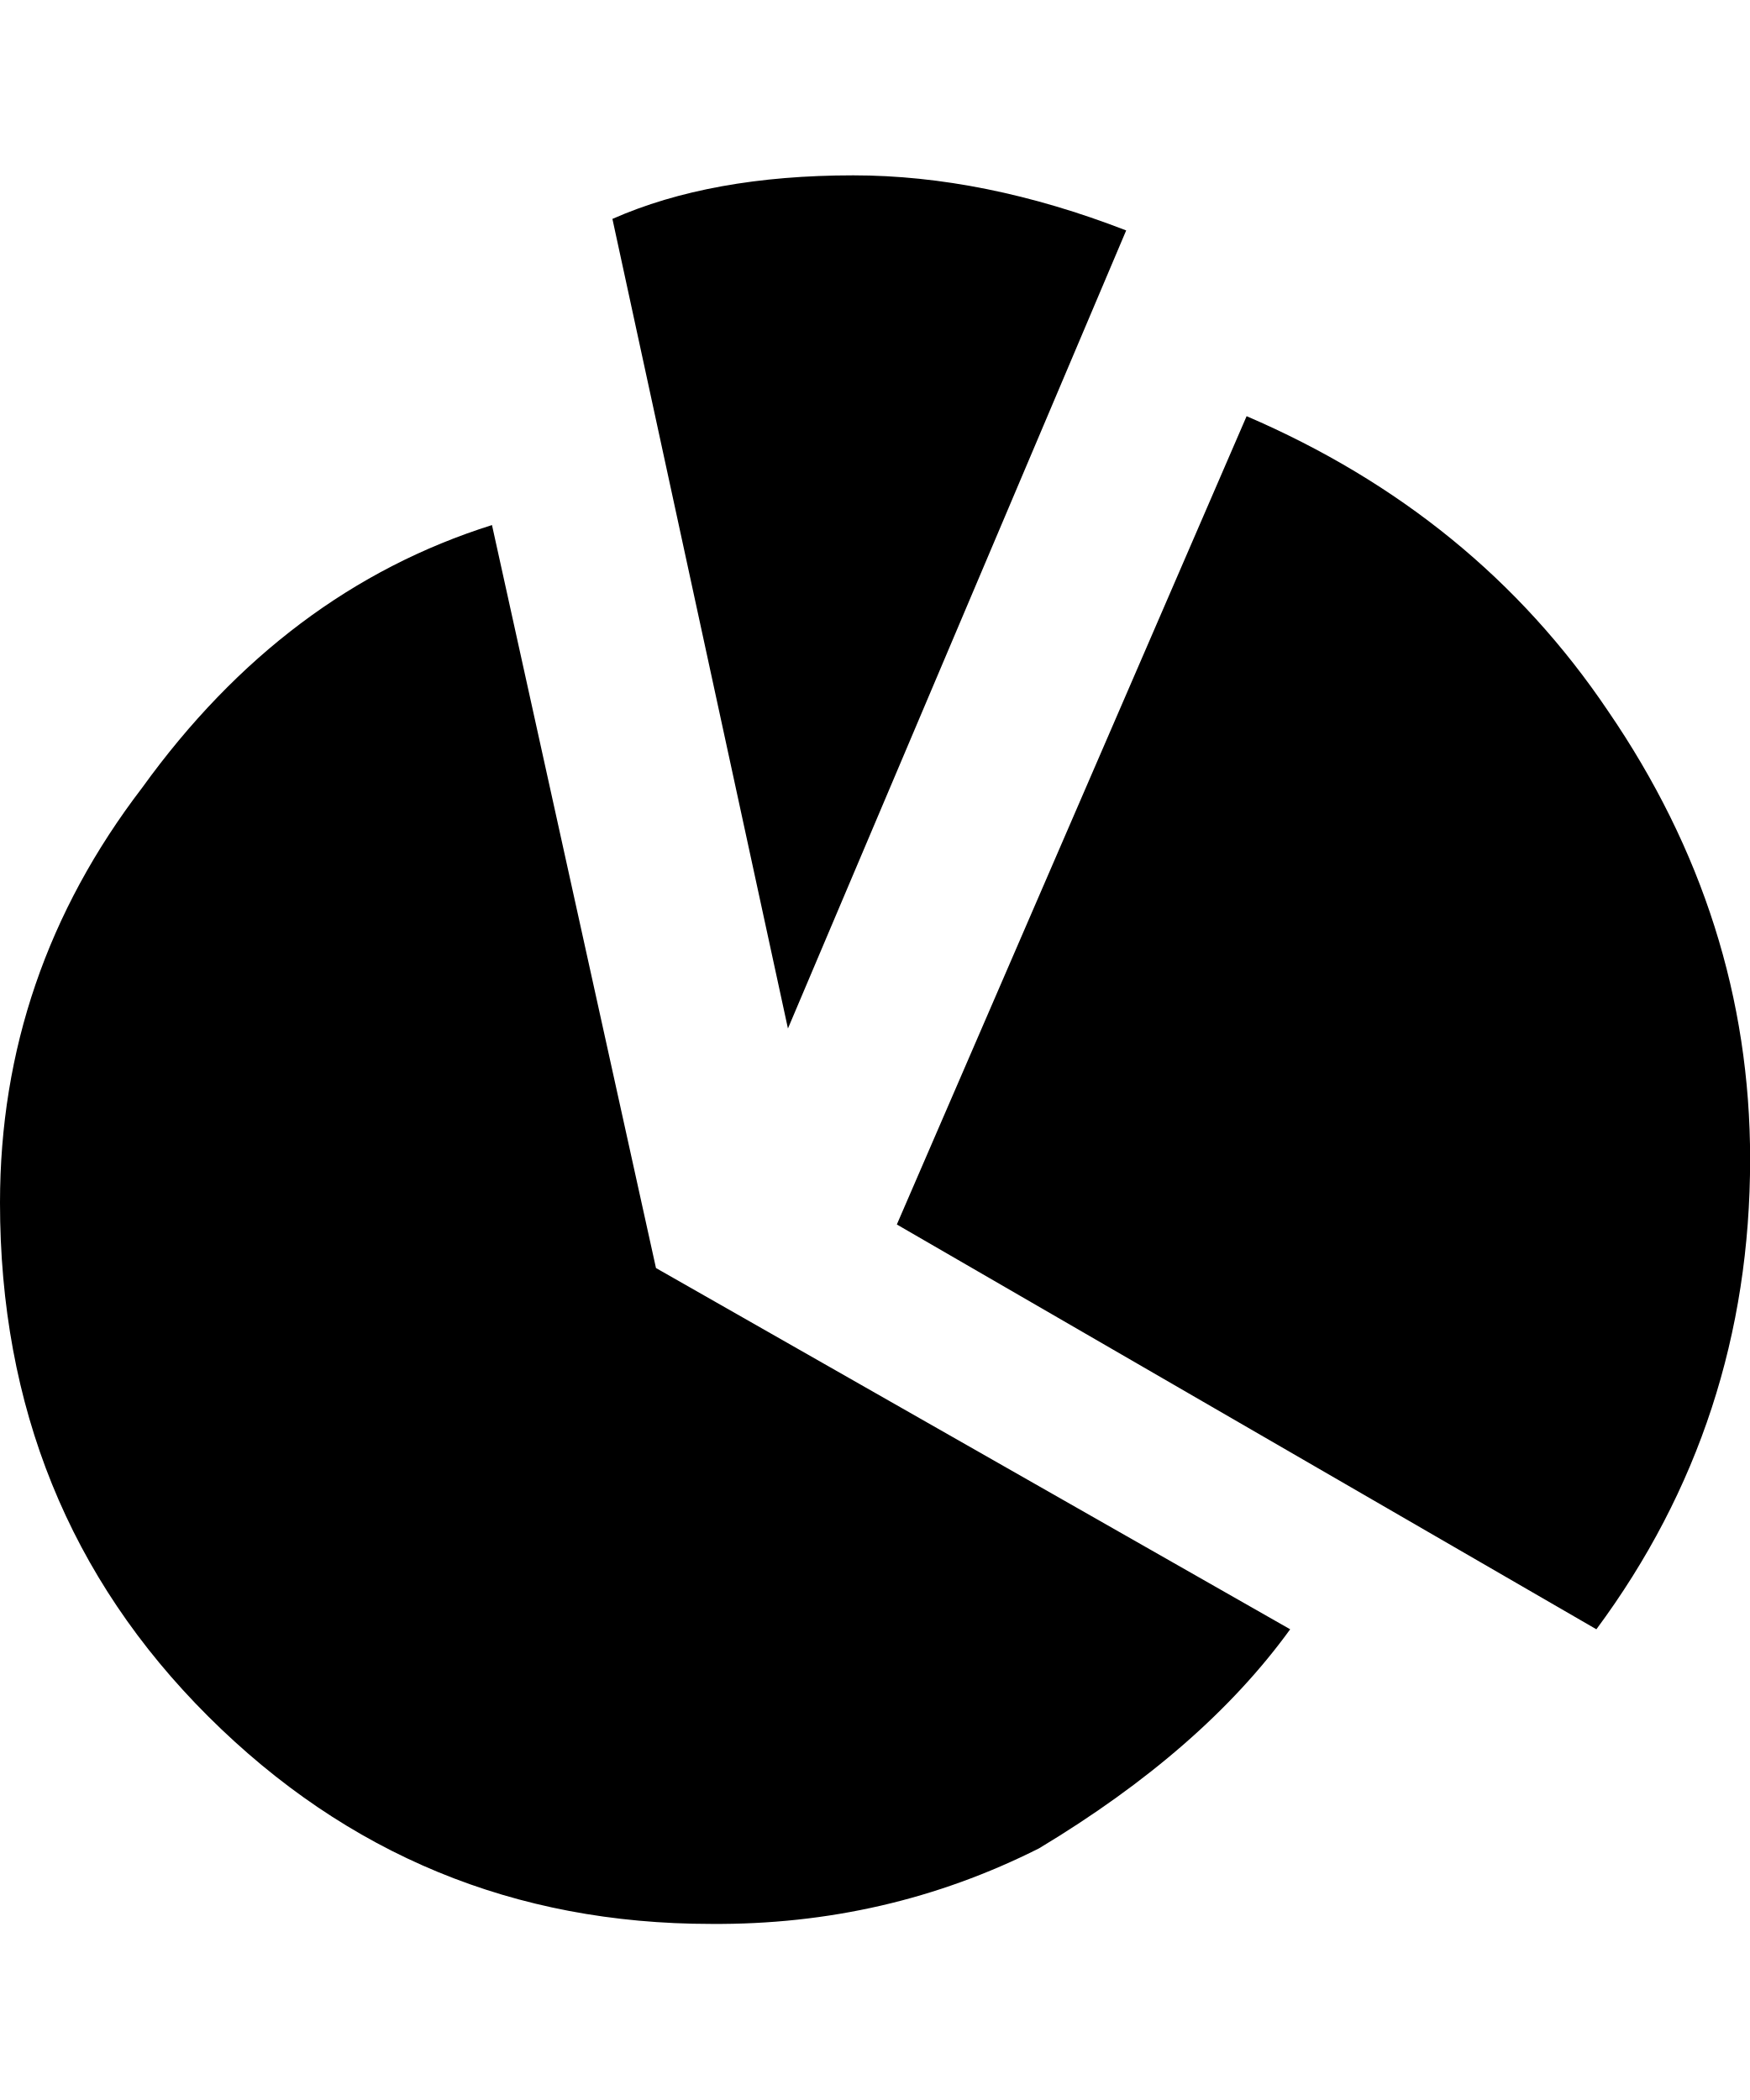
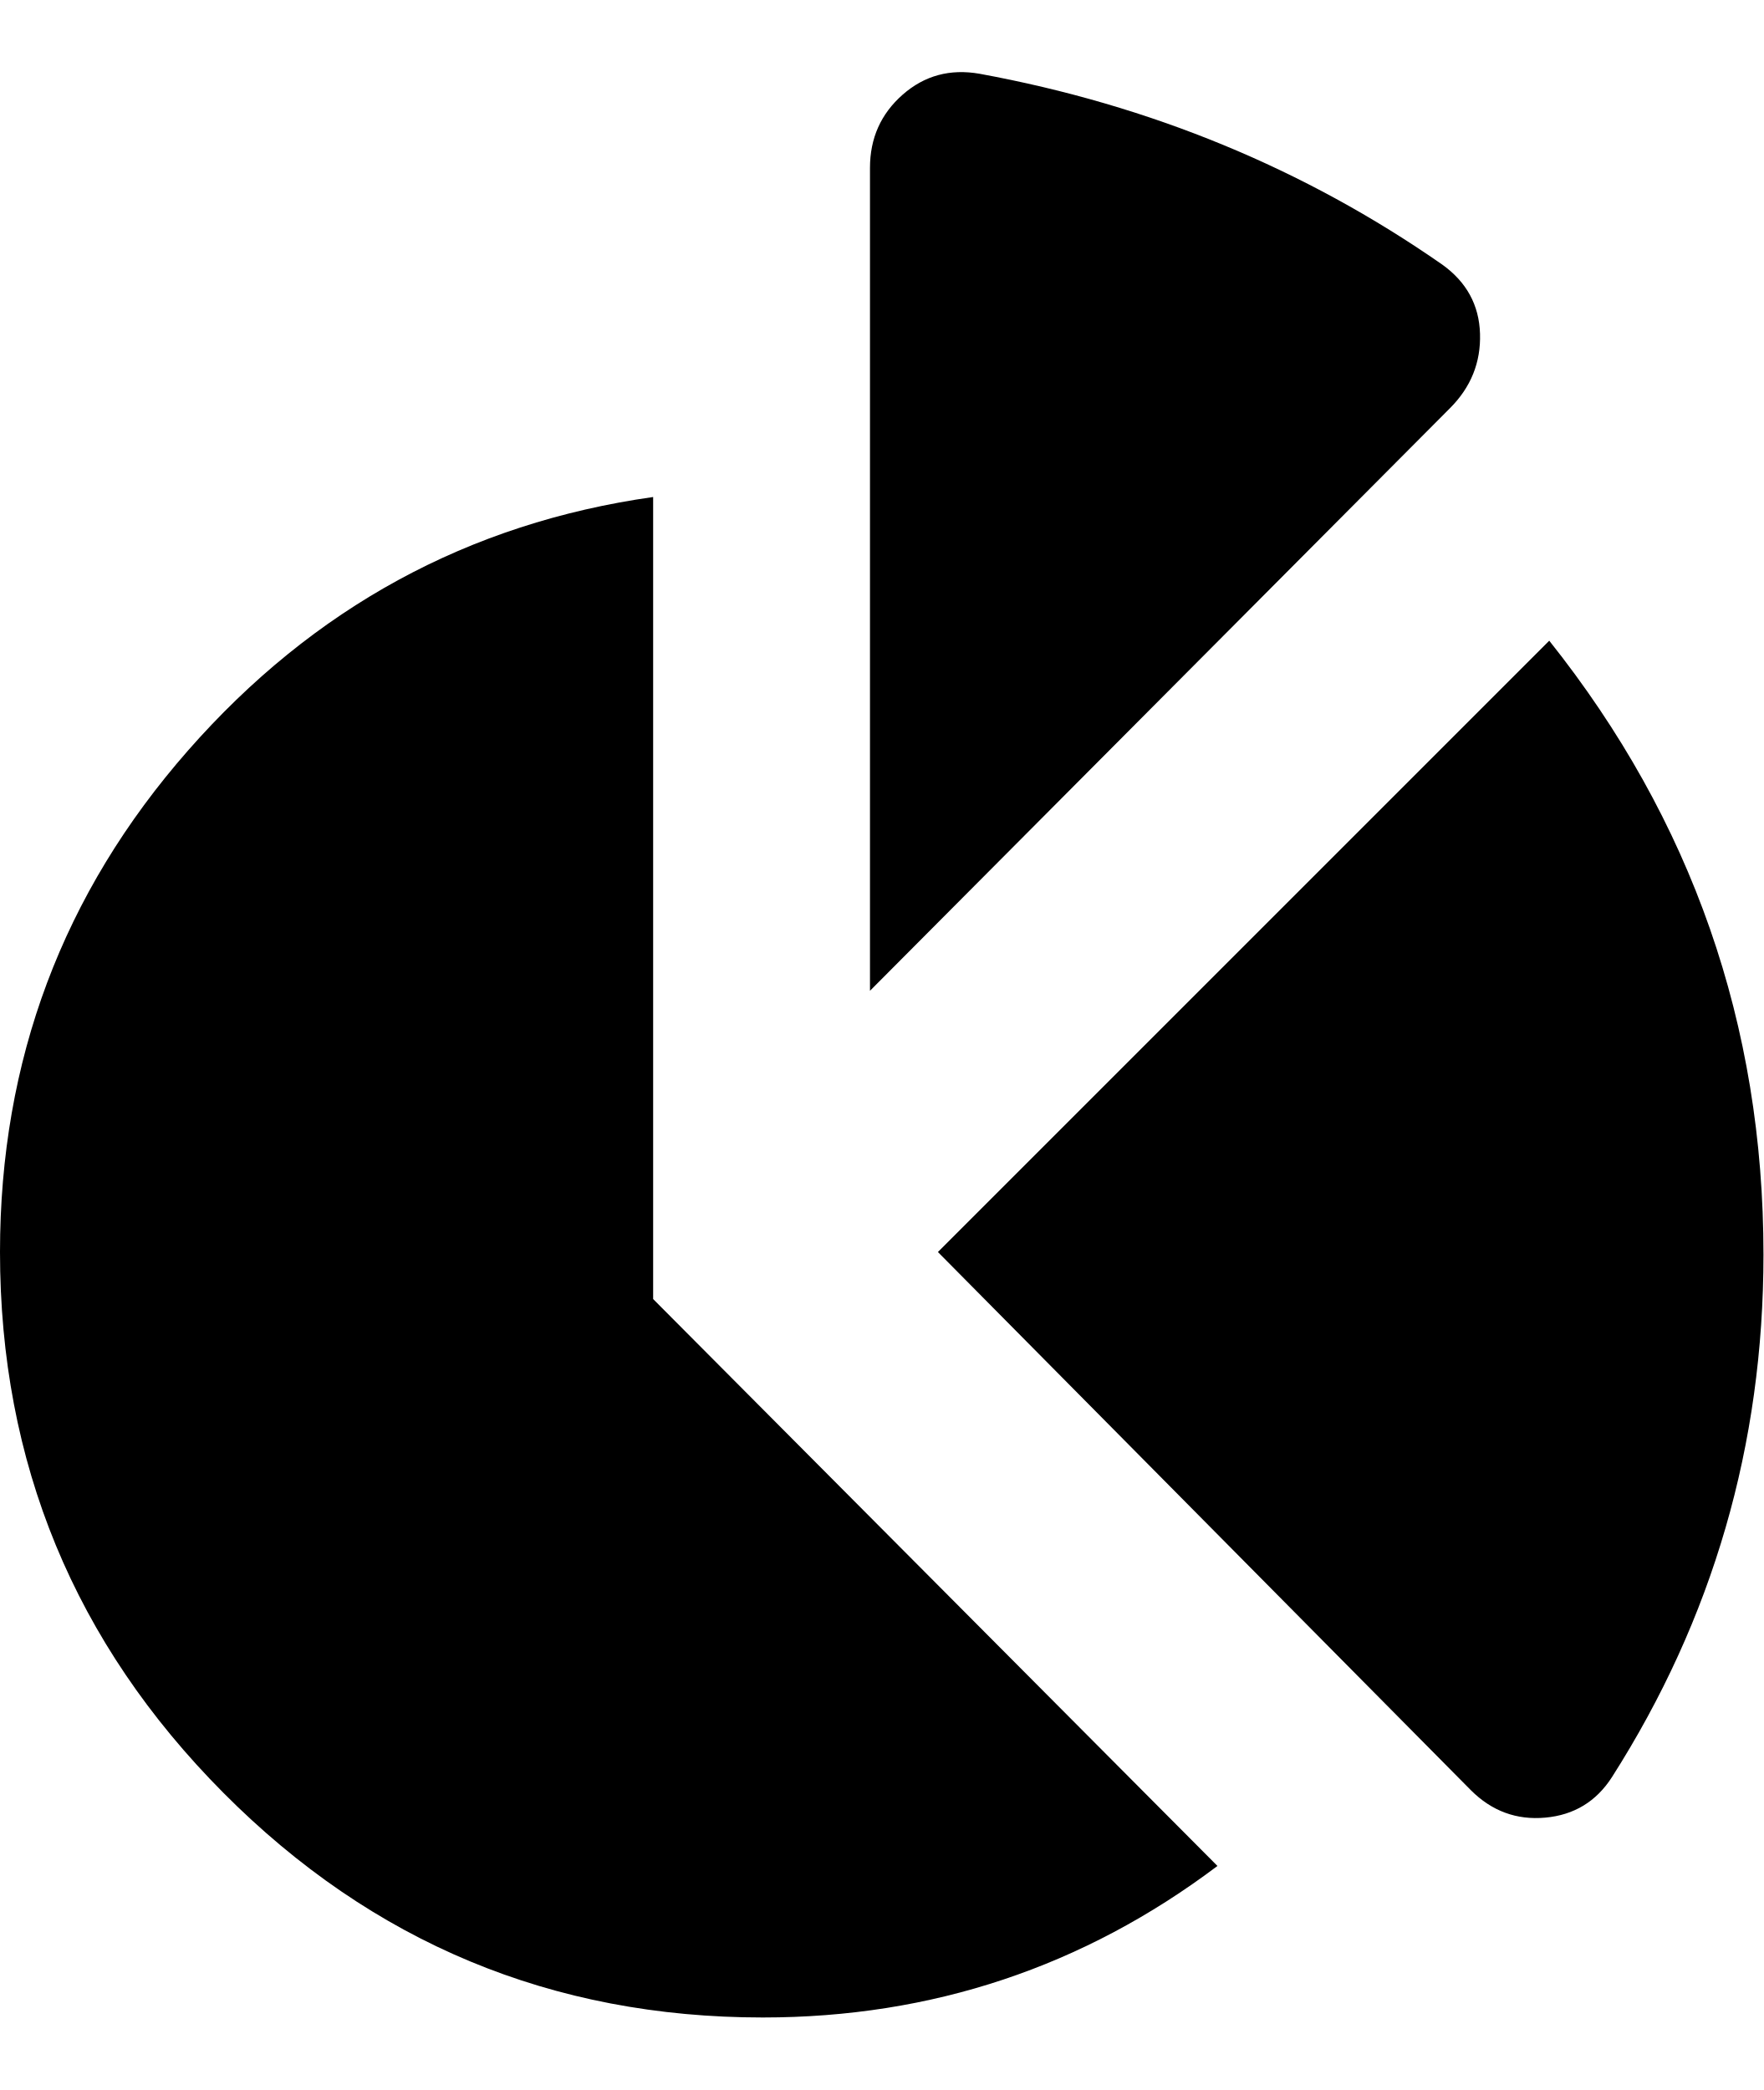
- <svg xmlns="http://www.w3.org/2000/svg" height="1000" width="833">
-   <path d="M0 572.72q0 -109.19 67.71 -197.64 67.71 -93.94 166.53 -125.05l78.08 353.8 301.95 172.02q-41.48 57.34 -119.56 104.31 -72.59 36.6 -156.16 35.99 -140.3 0 -239.425 -98.82t-99.125 -244.61zm291.58 -468.48q46.97 -20.74 114.68 -20.74 62.22 0 129.93 26.23l-161.04 380.03zm135.42 478.85l166.53 -384.91q109.19 46.97 172.02 140.3 67.71 98.82 67.71 213.5 0 125.05 -73.2 223.87z" />
+ <svg xmlns="http://www.w3.org/2000/svg" height="1000" width="844">
+   <path d="M448.75 599.054l292.5 -292.5q102.5 128.75 102.5 293.75 0 136.25 -72.5 250 -11.25 17.5 -31.875 19.375t-35.625 -13.125zm-136.25 22.5l270 271.25q-96.25 72.5 -217.5 72.5 -151.25 0 -258.125 -107.5t-106.875 -258.75q0 -137.5 90 -240t222.5 -121.25l0 383.75zm381.25 -426.25l-277.5 278.75l0 -393.75q0 -21.25 15.625 -35t36.875 -10q122.5 22.5 221.25 91.25 17.5 12.5 18.125 33.125t-14.375 35.625z" />
</svg>
